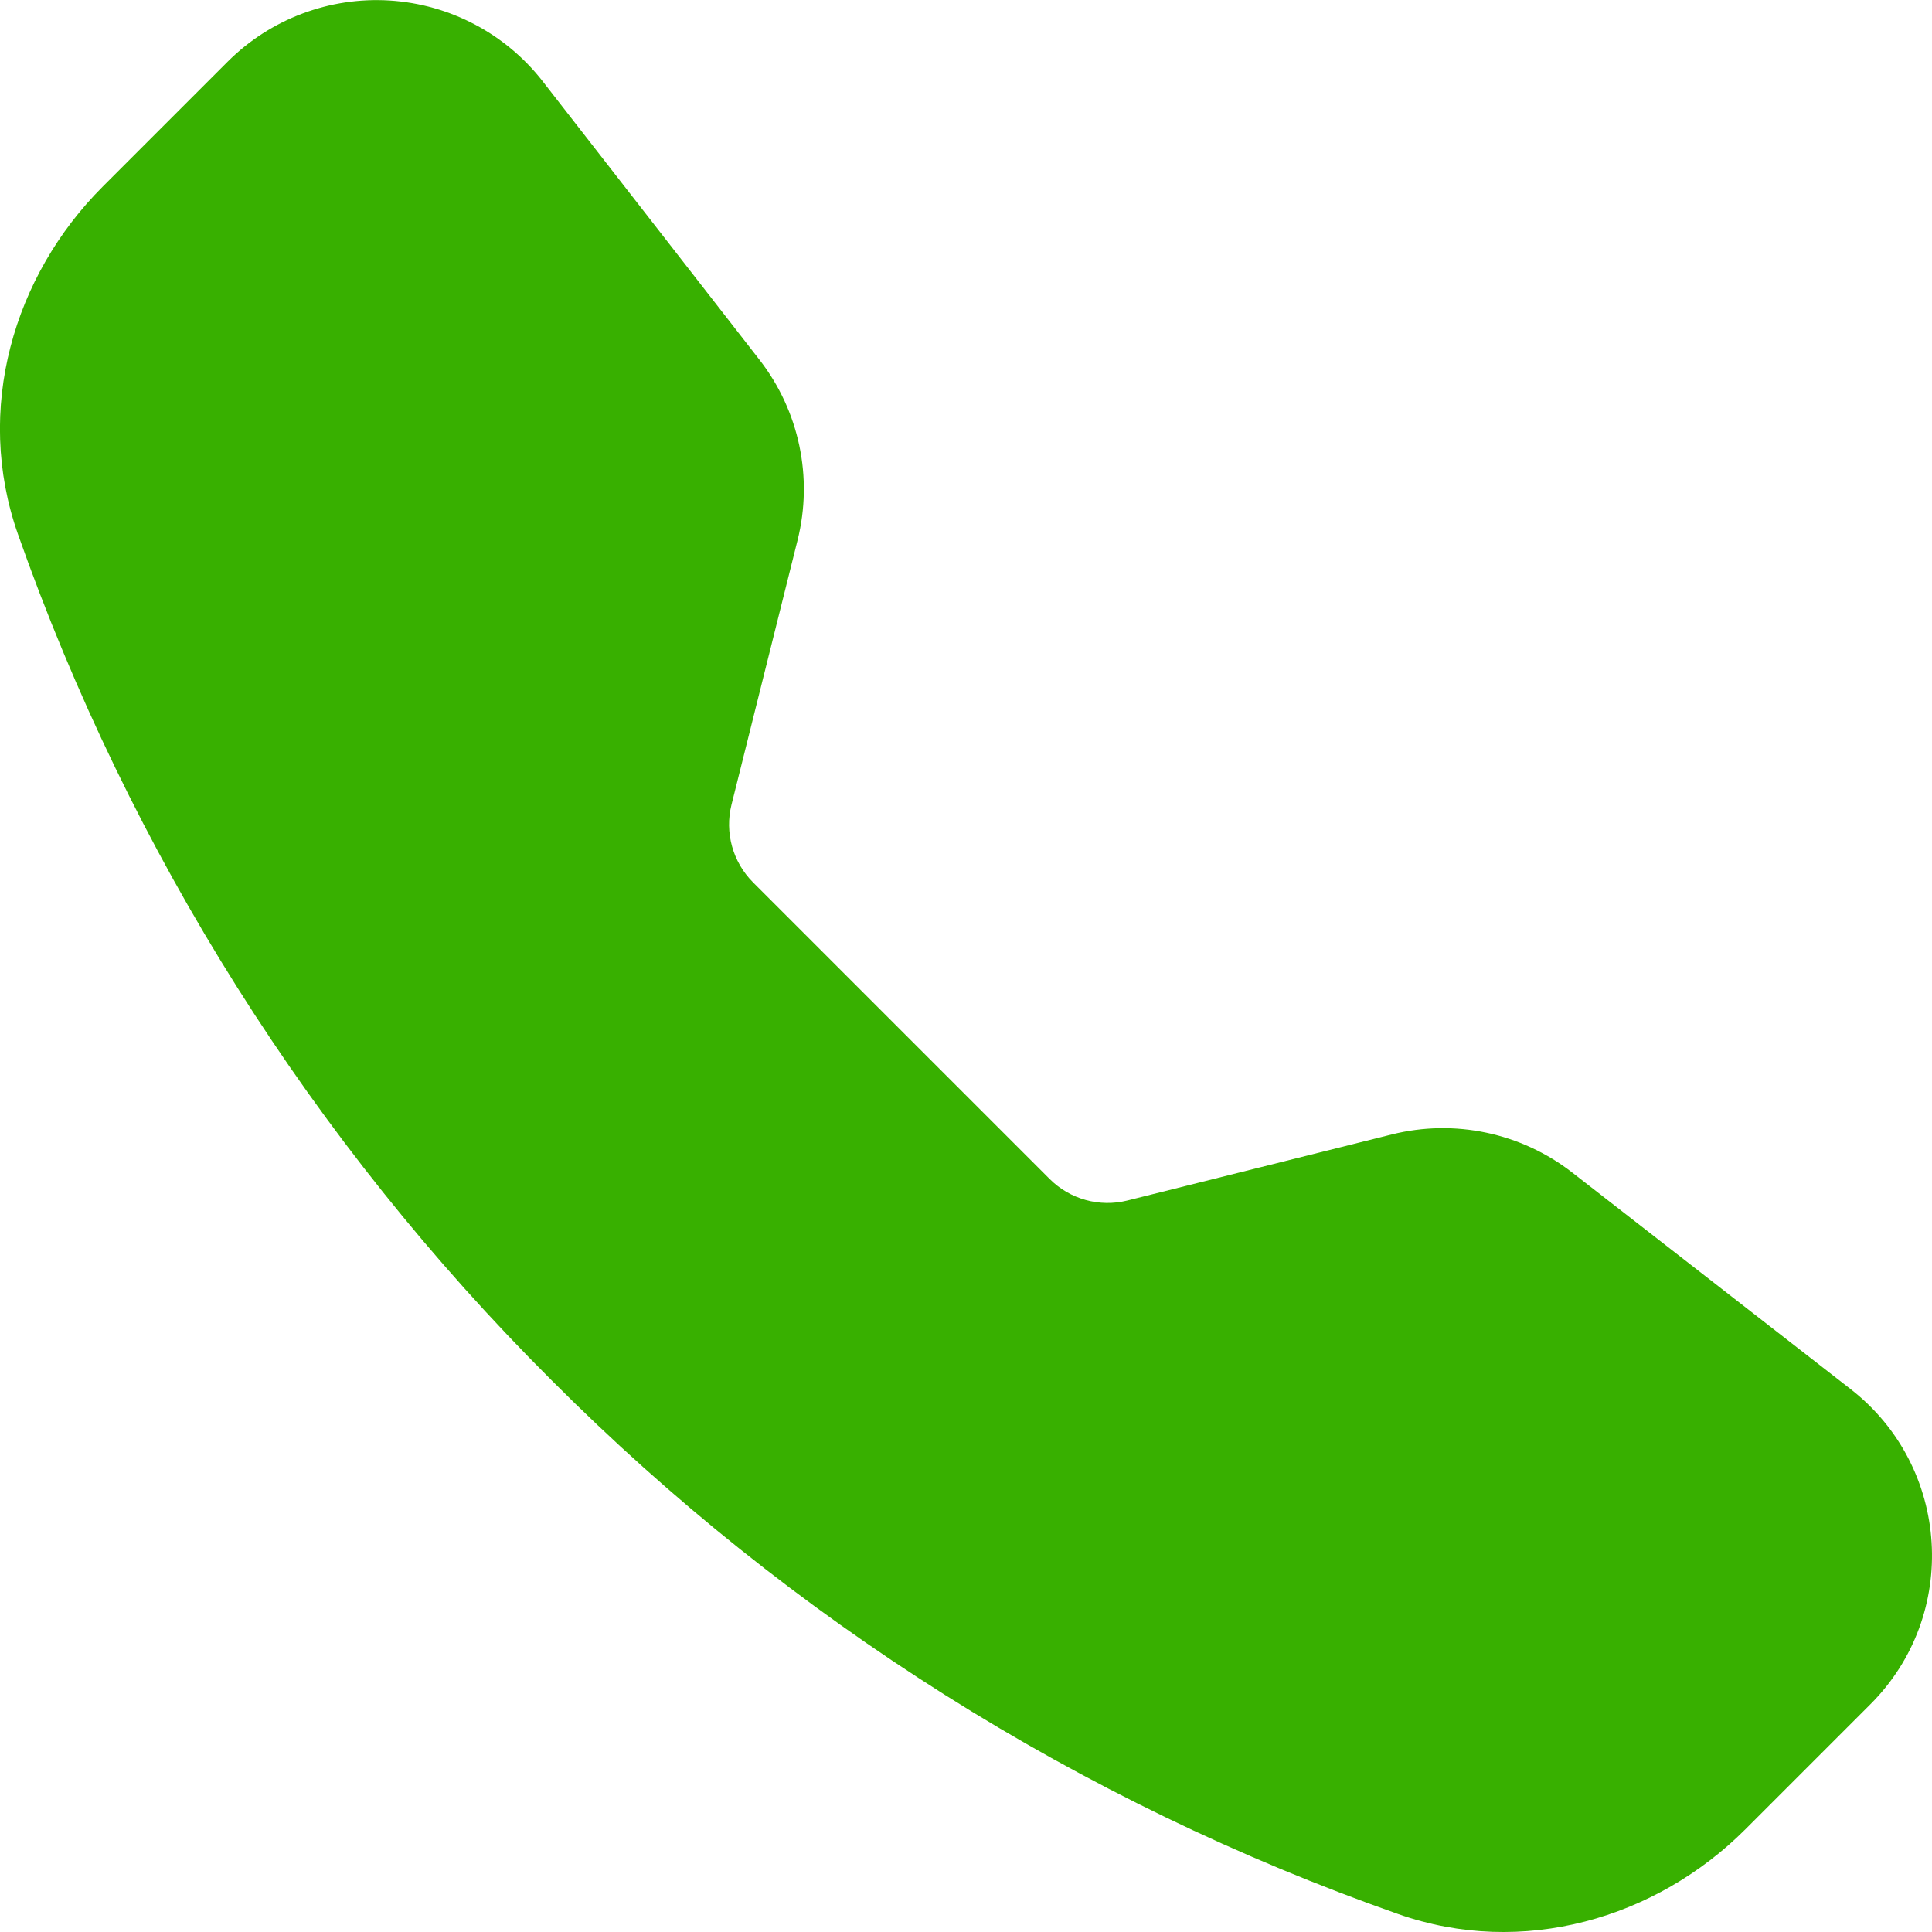
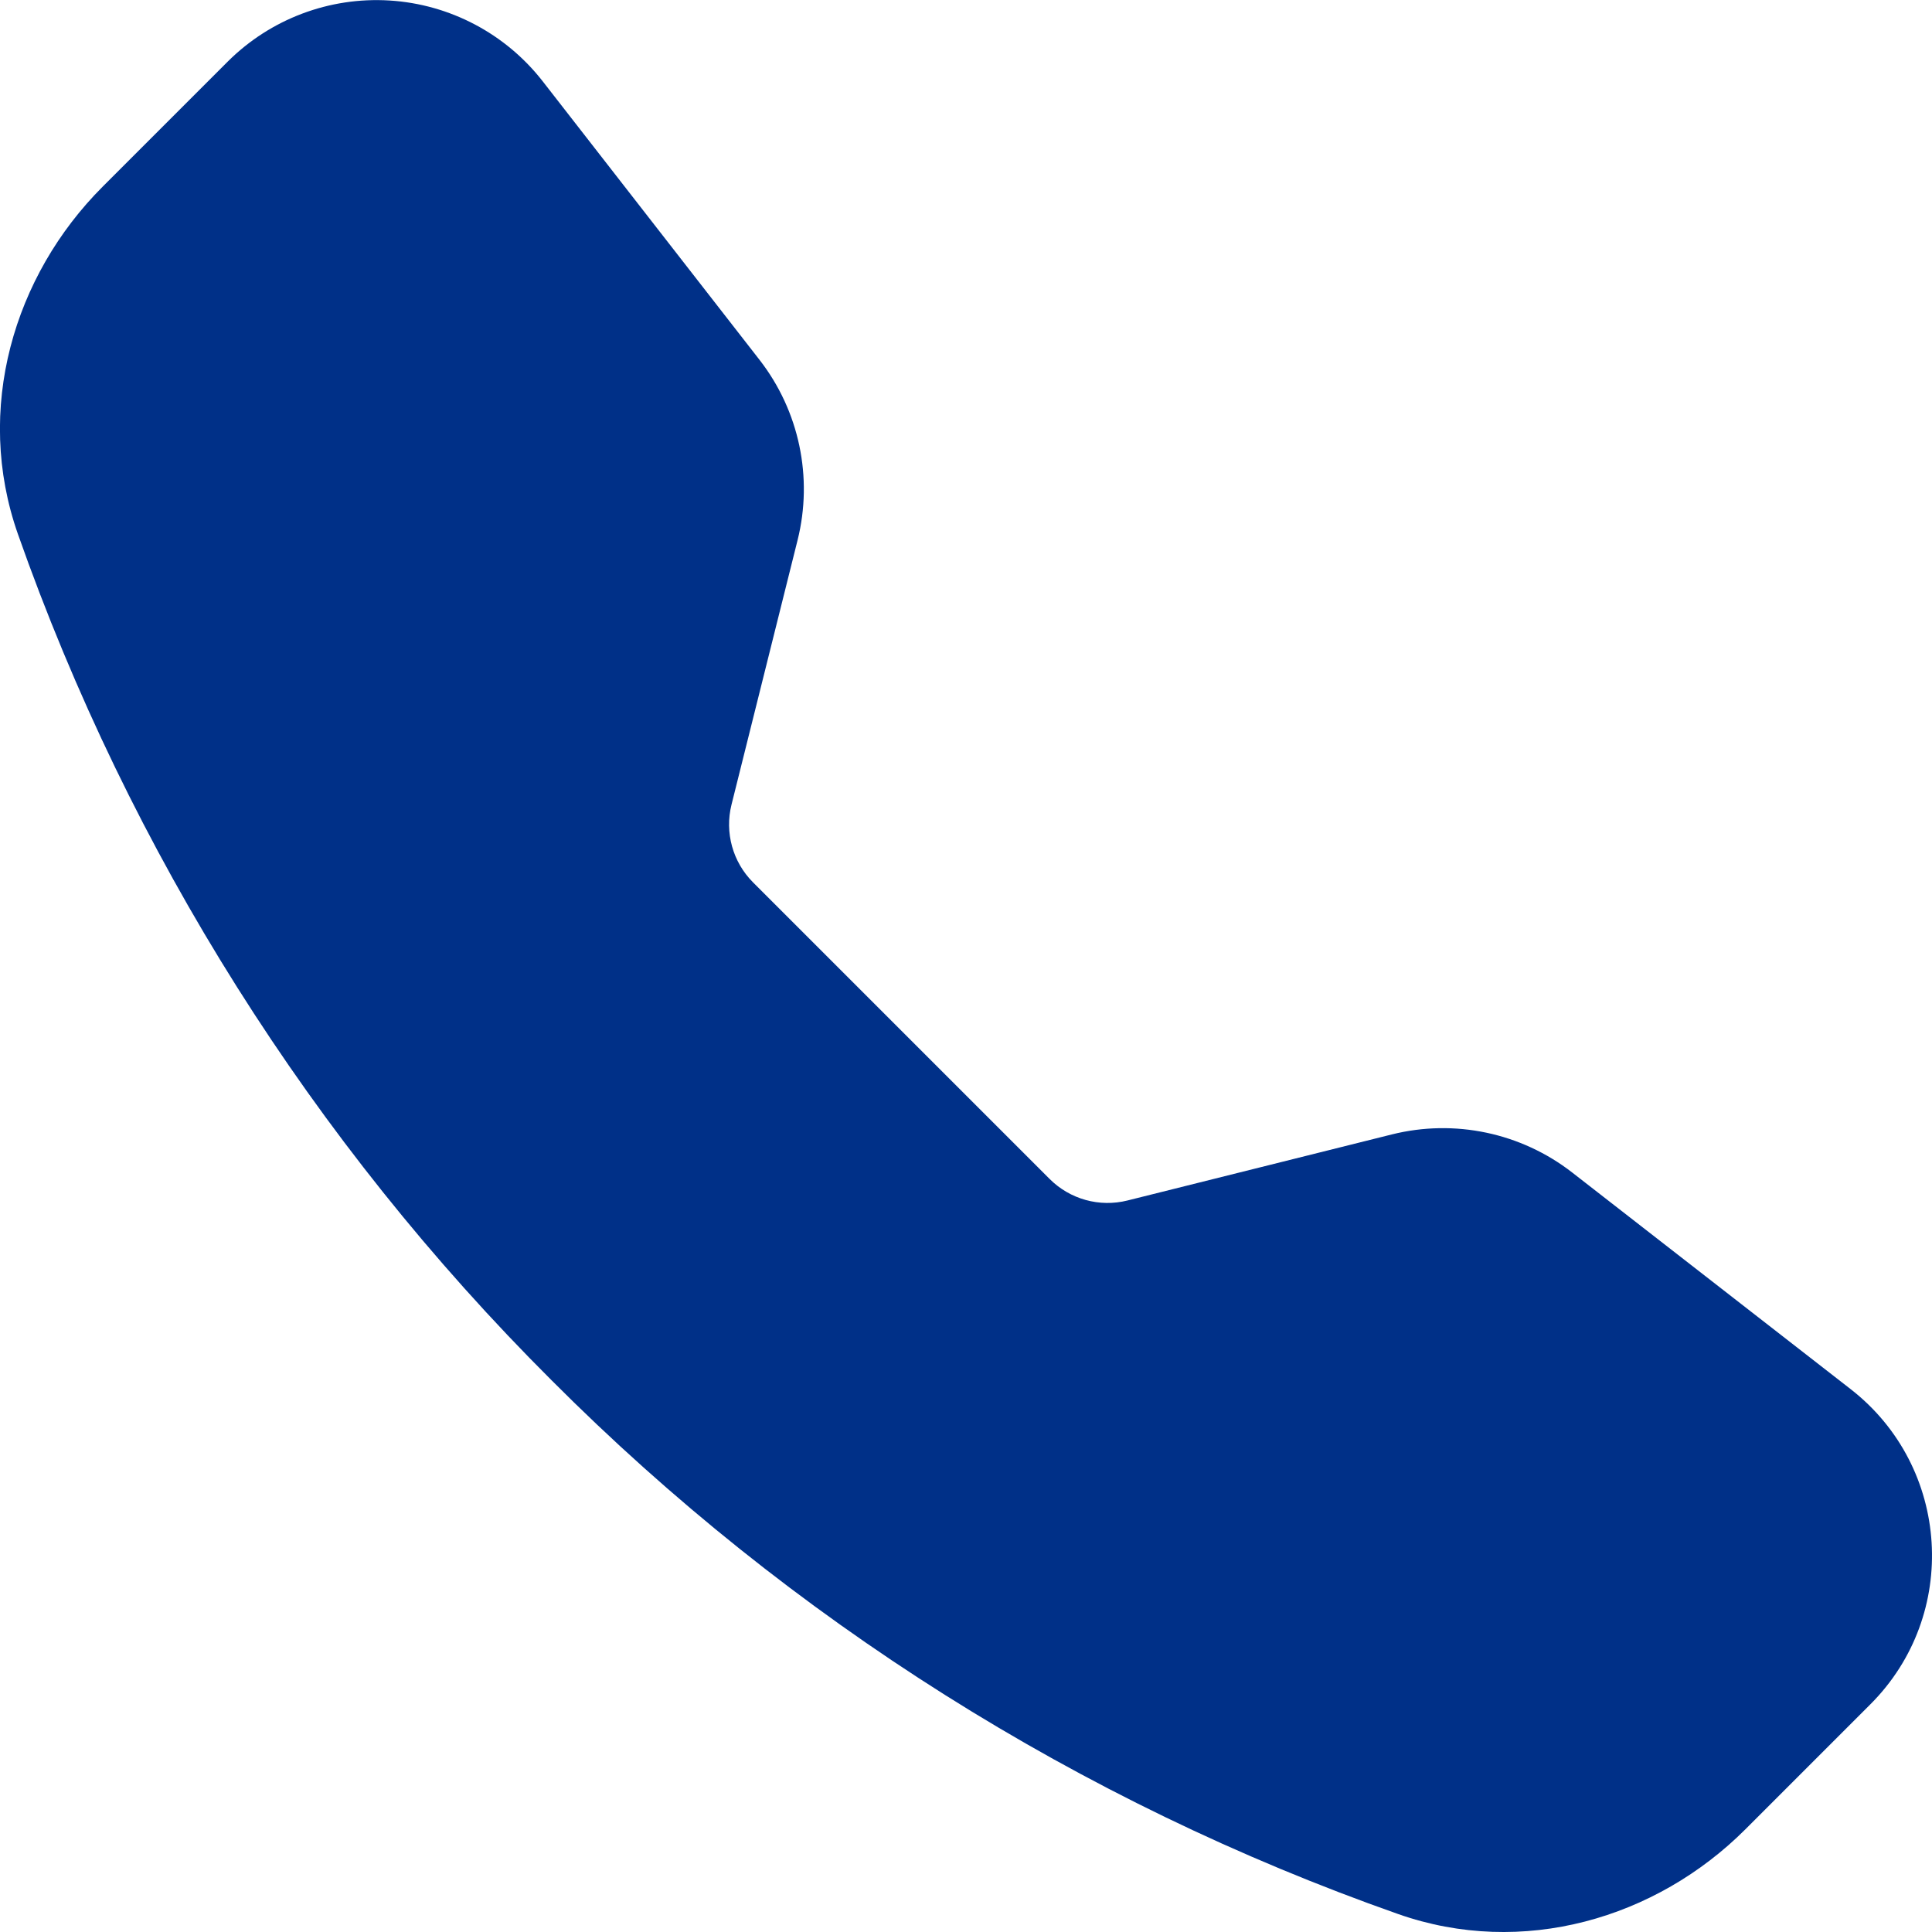
- <svg xmlns="http://www.w3.org/2000/svg" width="25px" height="25px" fill="#38b000" class="bi bi-telephone-fill" viewBox="0 0 16 16">
+ <svg xmlns="http://www.w3.org/2000/svg" width="25px" height="25px" fill="#003088" class="bi bi-telephone-fill" viewBox="0 0 16 16">
  <path fill-rule="evenodd" d="M1.885.511a1.745 1.745 0 0 1 2.61.163L6.29 2.98c.329.423.445.974.315 1.494l-.547 2.19a.678.678 0 0 0 .178.643l2.457 2.457a.678.678 0 0 0 .644.178l2.189-.547a1.745 1.745 0 0 1 1.494.315l2.306 1.794c.829.645.905 1.87.163 2.611l-1.034 1.034c-.74.74-1.846 1.065-2.877.702a18.634 18.634 0 0 1-7.01-4.42 18.634 18.634 0 0 1-4.42-7.009c-.362-1.03-.037-2.137.703-2.877L1.885.511z" />
</svg>
